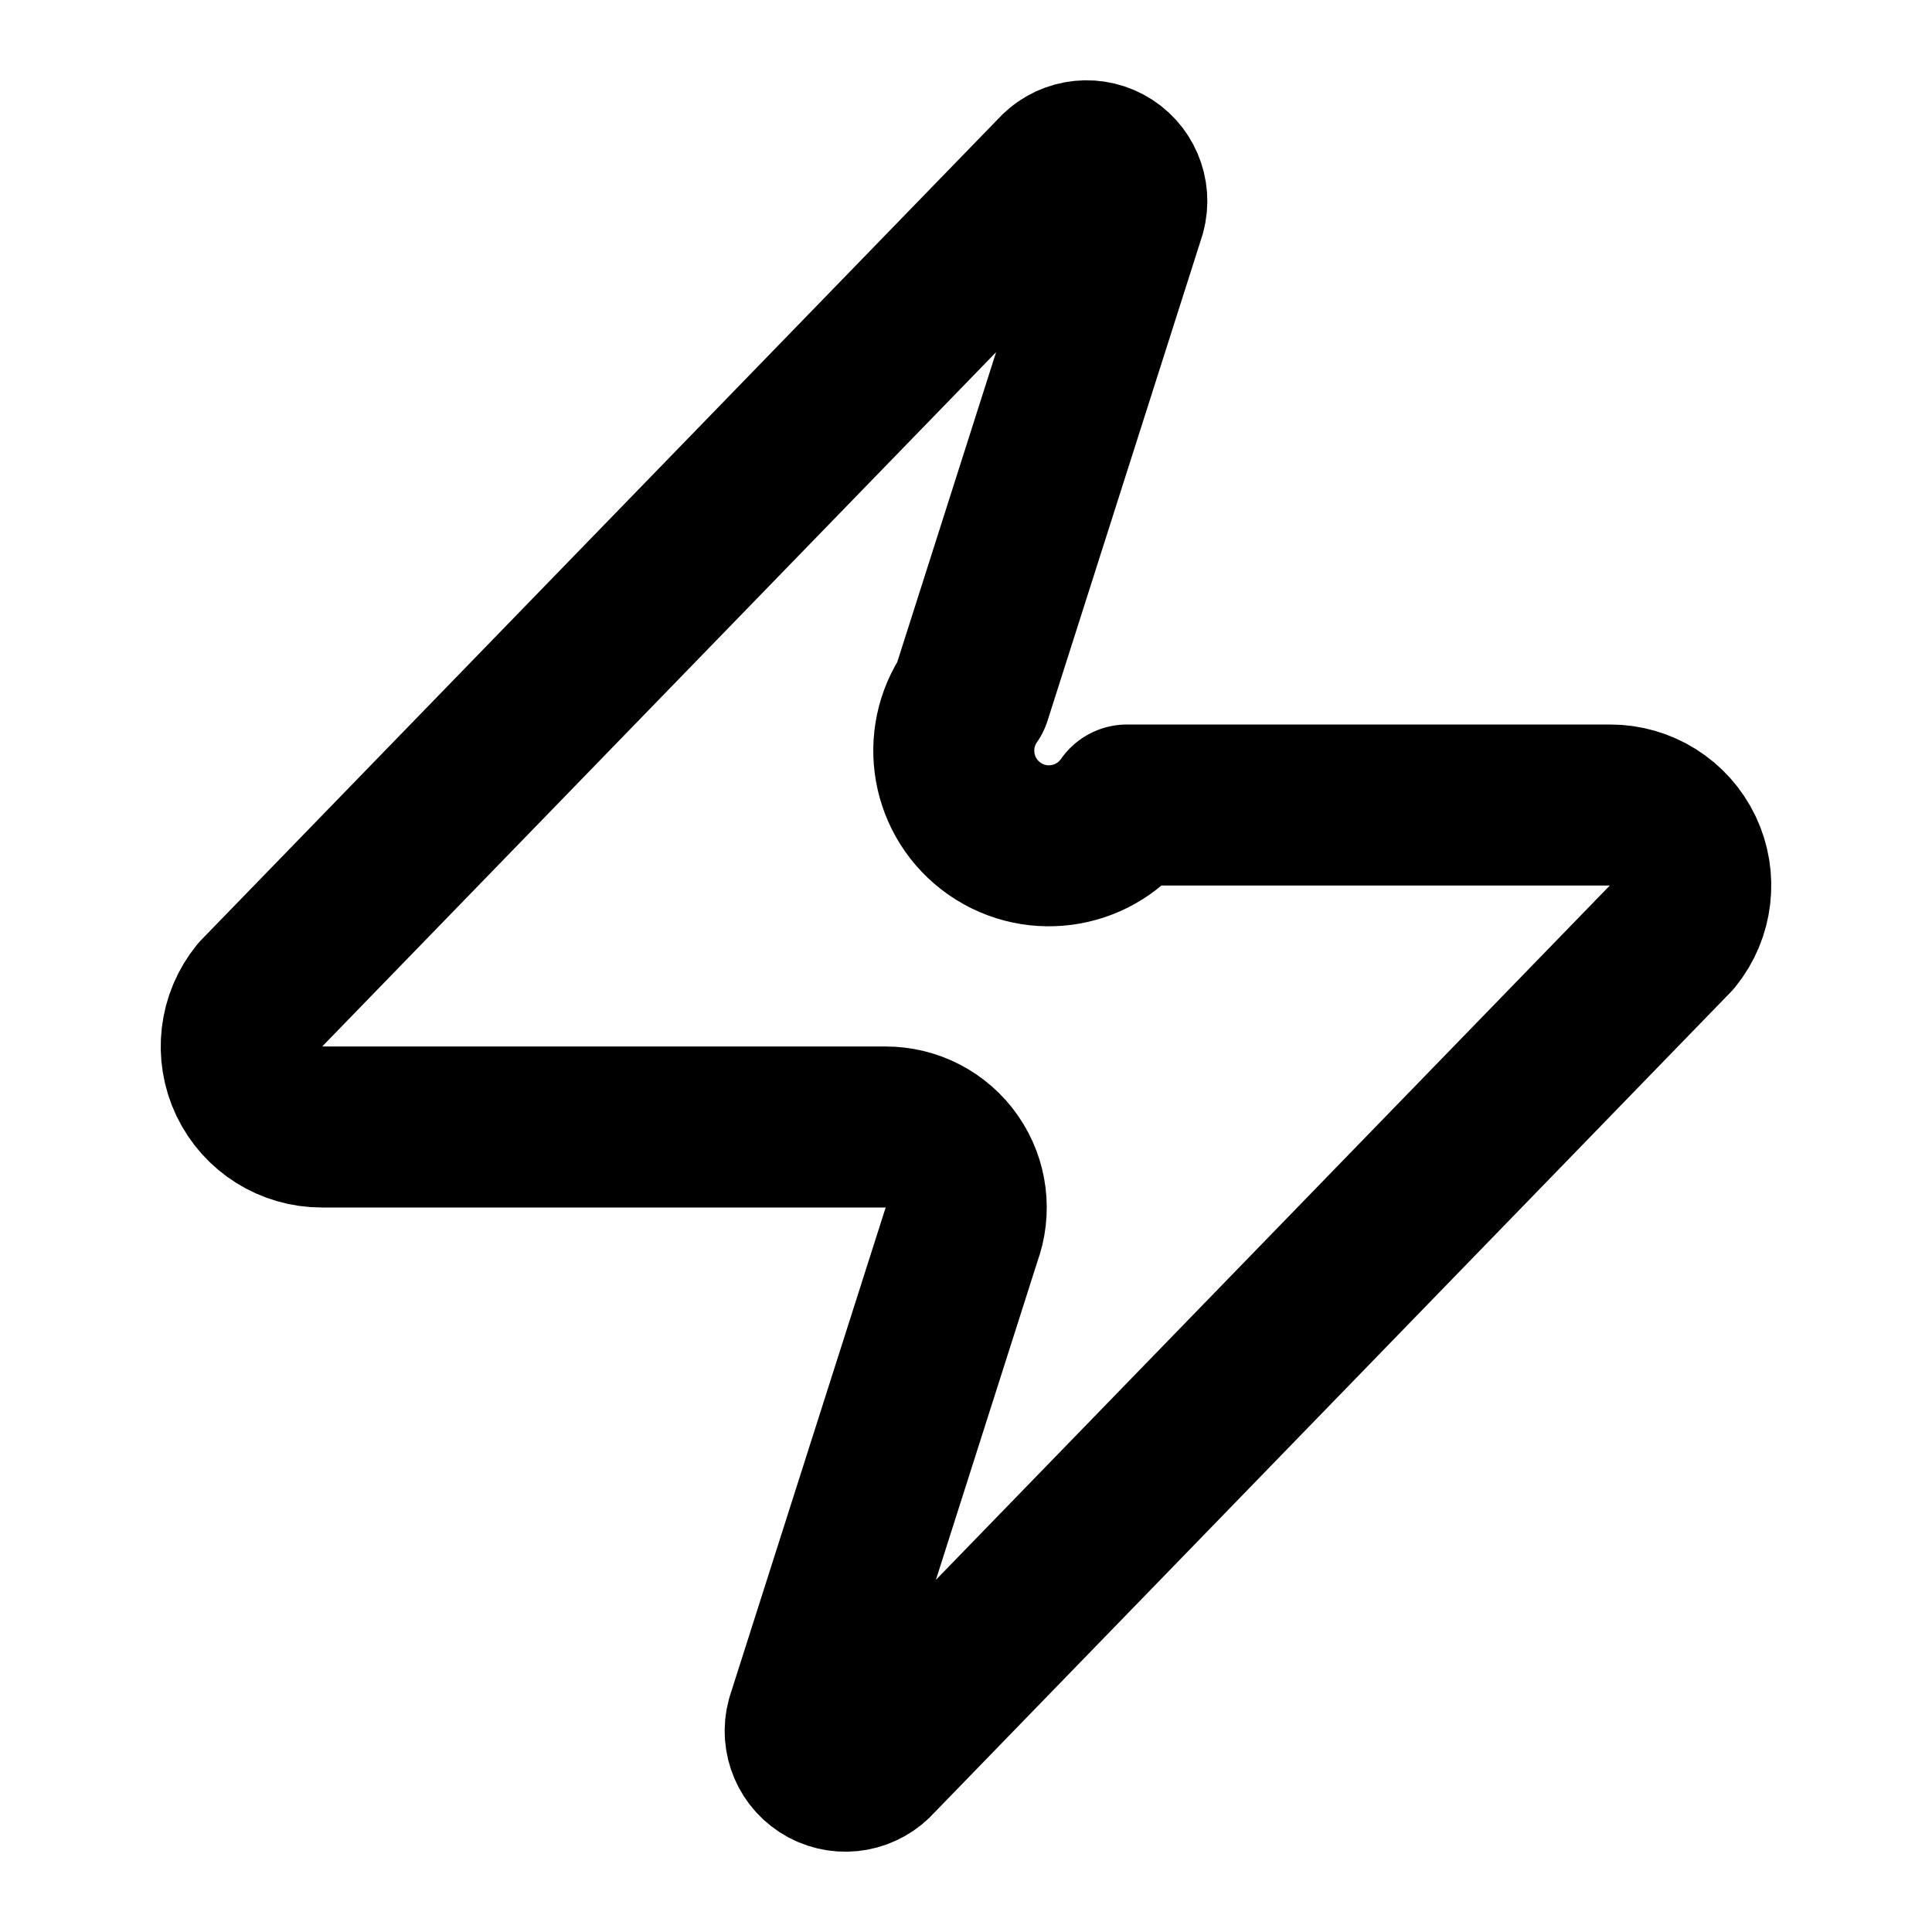
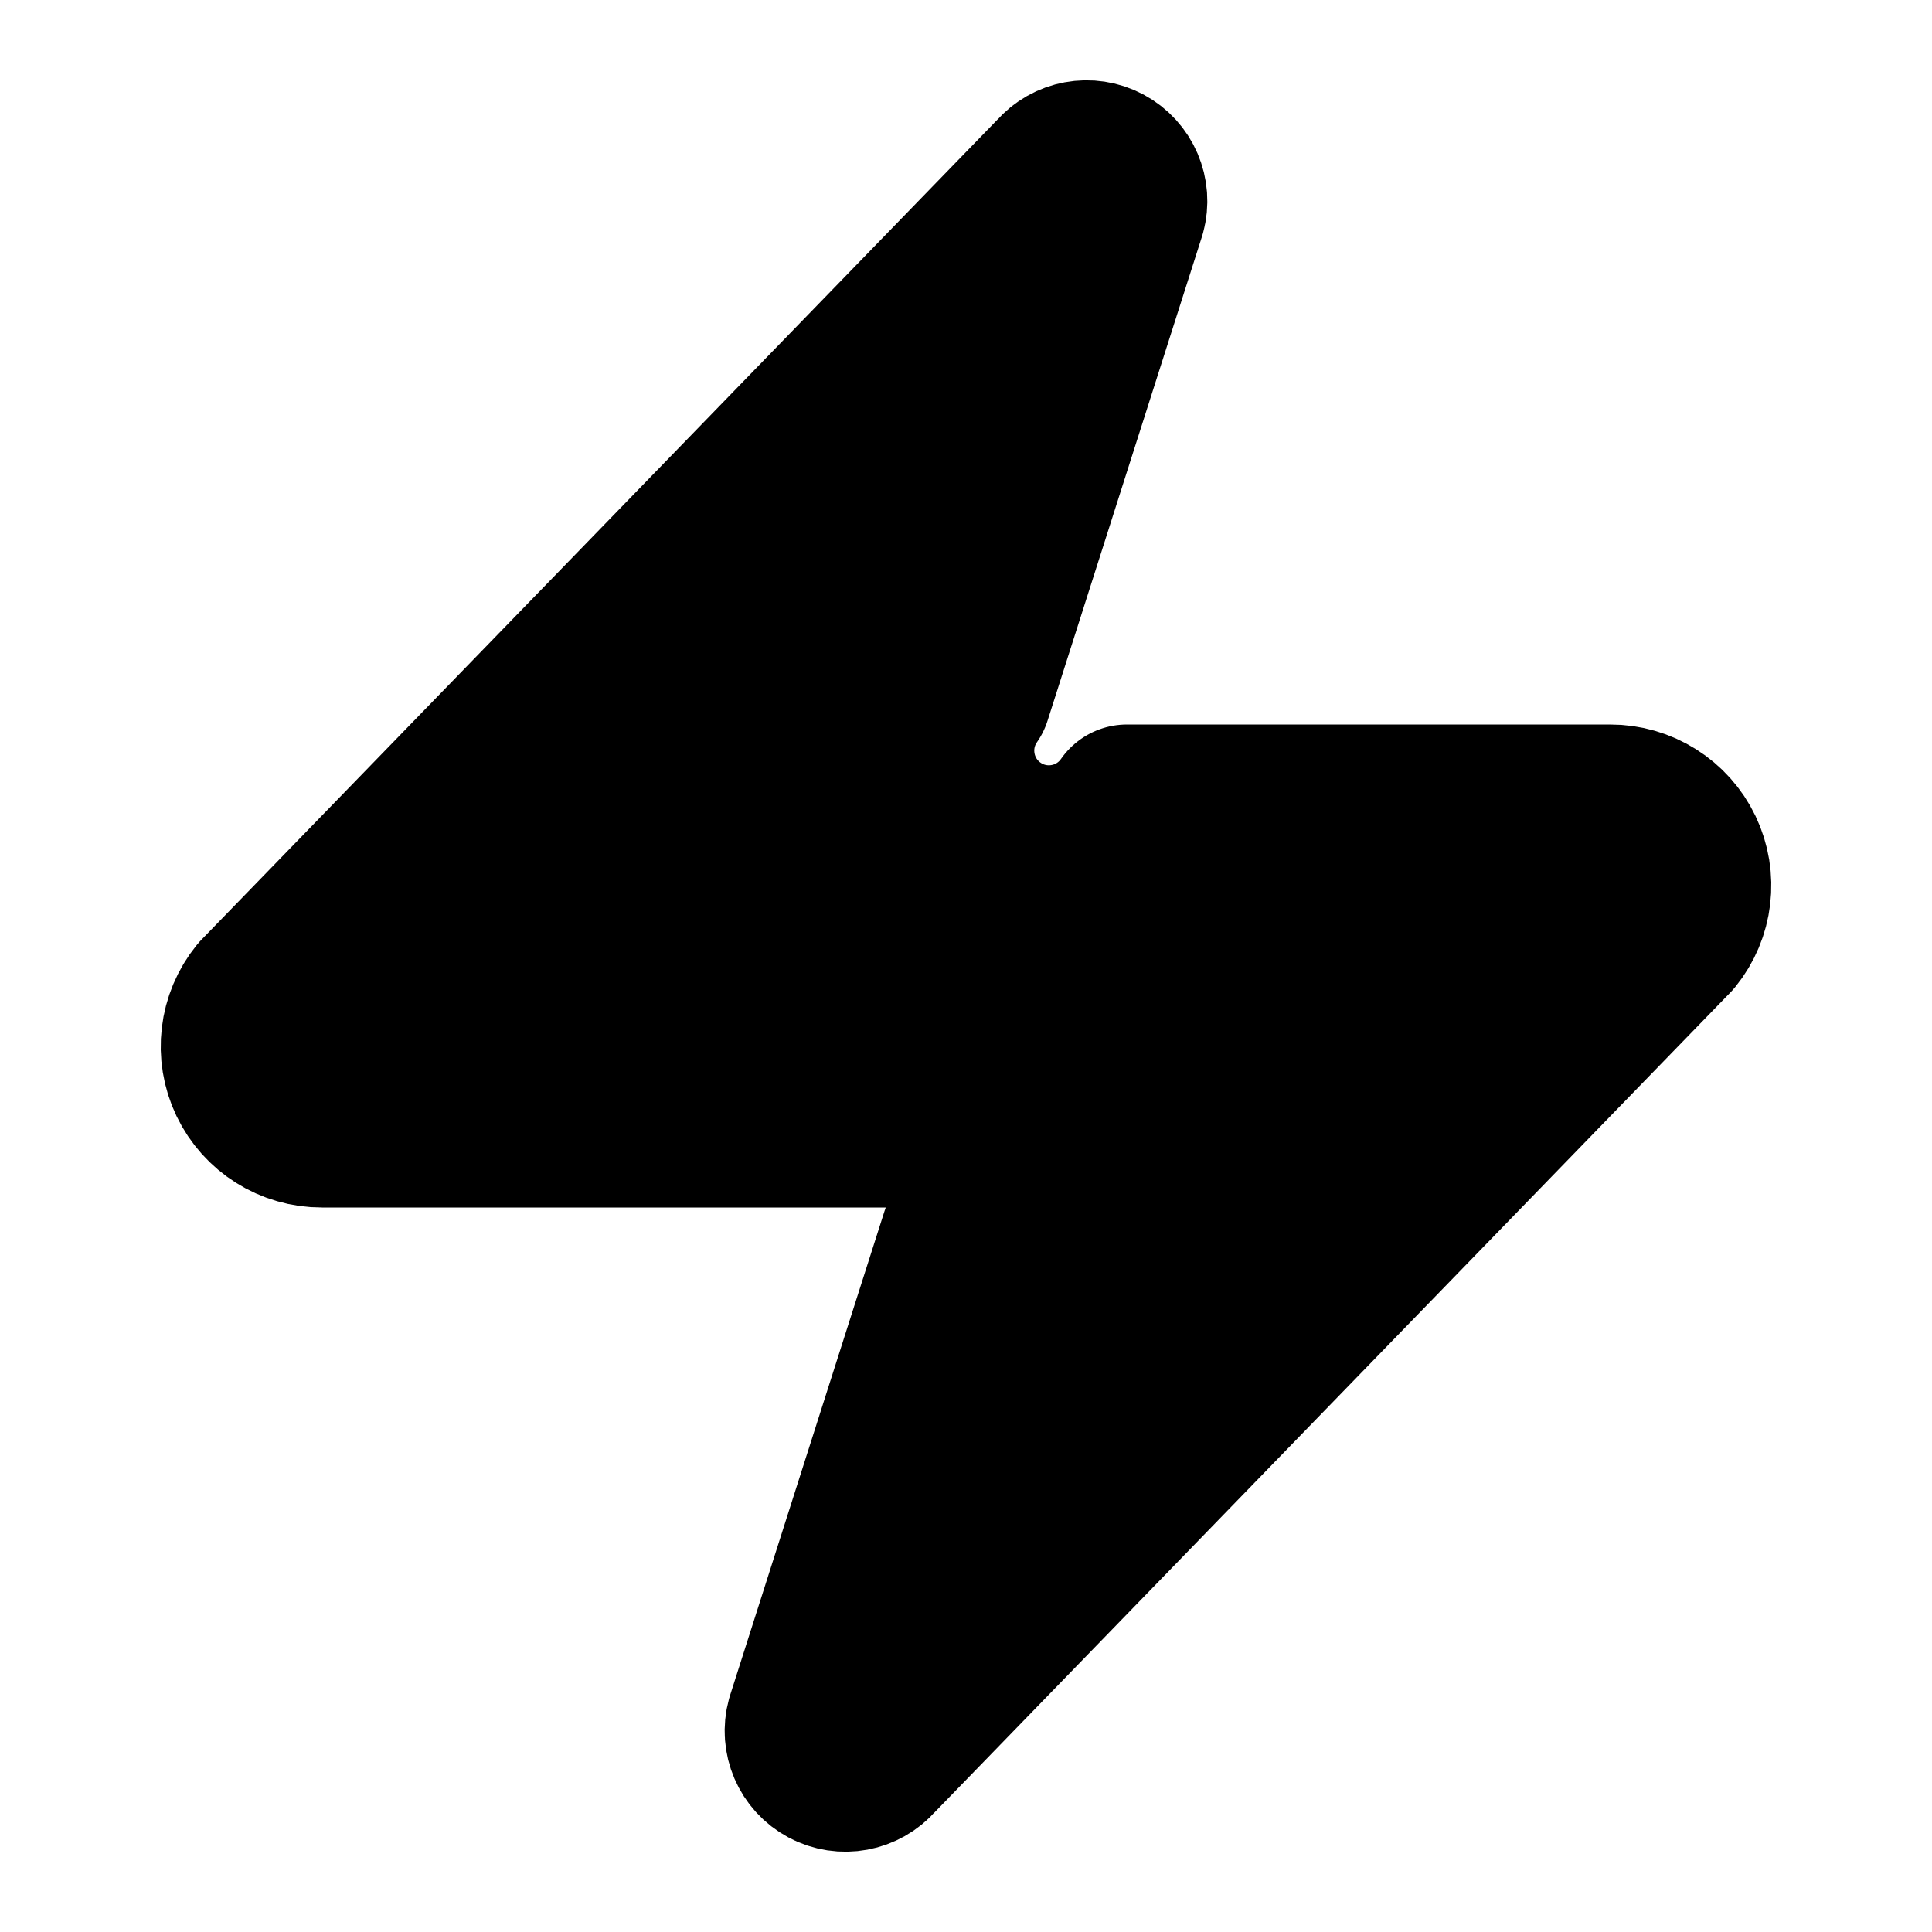
- <svg xmlns="http://www.w3.org/2000/svg" width="24" height="24" viewBox="0 0 24 24" fill="none" stroke="currentColor" stroke-width="2" stroke-linecap="round" stroke-linejoin="round">
+ <svg xmlns="http://www.w3.org/2000/svg" width="24" height="24" viewBox="0 0 24 24" fill="currentColor" stroke="currentColor" stroke-width="2" stroke-linecap="round" stroke-linejoin="round">
  <path d="M4 14a1 1 0 0 1-.78-1.63l9.9-10.2a.5.5 0 0 1 .86.46l-1.92 6.02A1 1 0 0 0 14 10h6a1 1 0 0 1 .78 1.63l-9.9 10.2a.5.5 0 0 1-.86-.46l1.92-6.02A1 1 0 0 0 11 14z" />
</svg>
